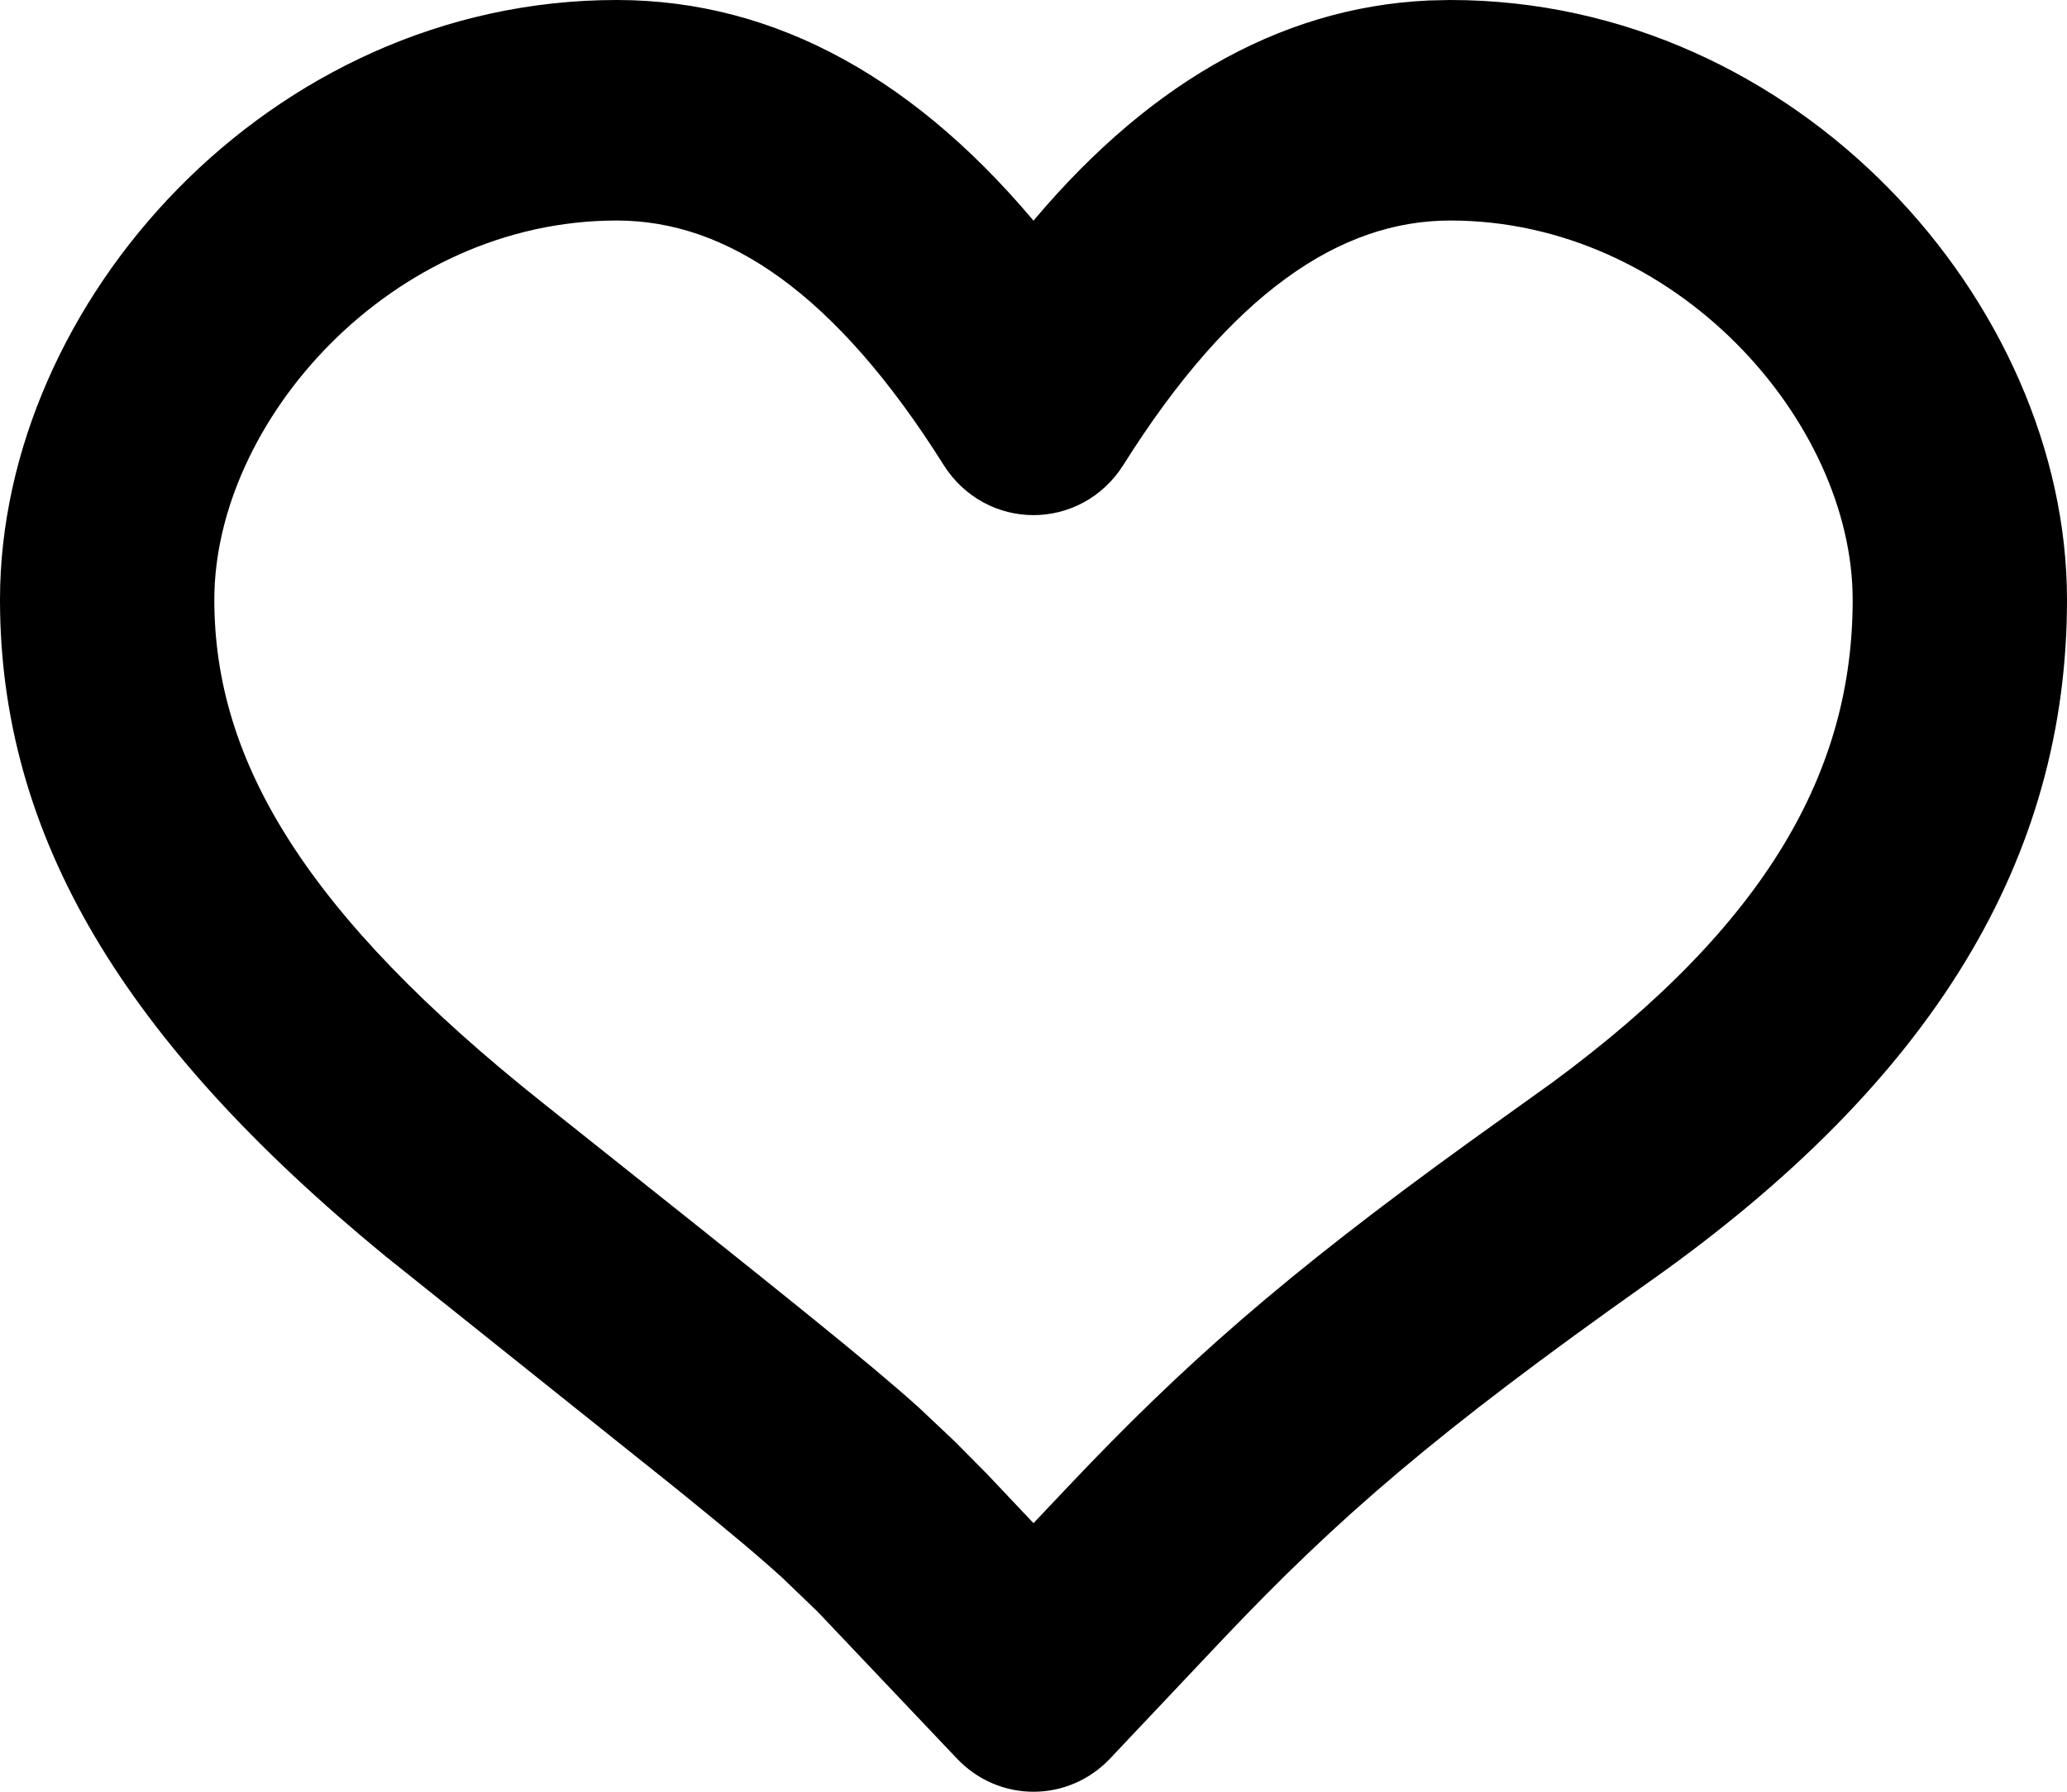
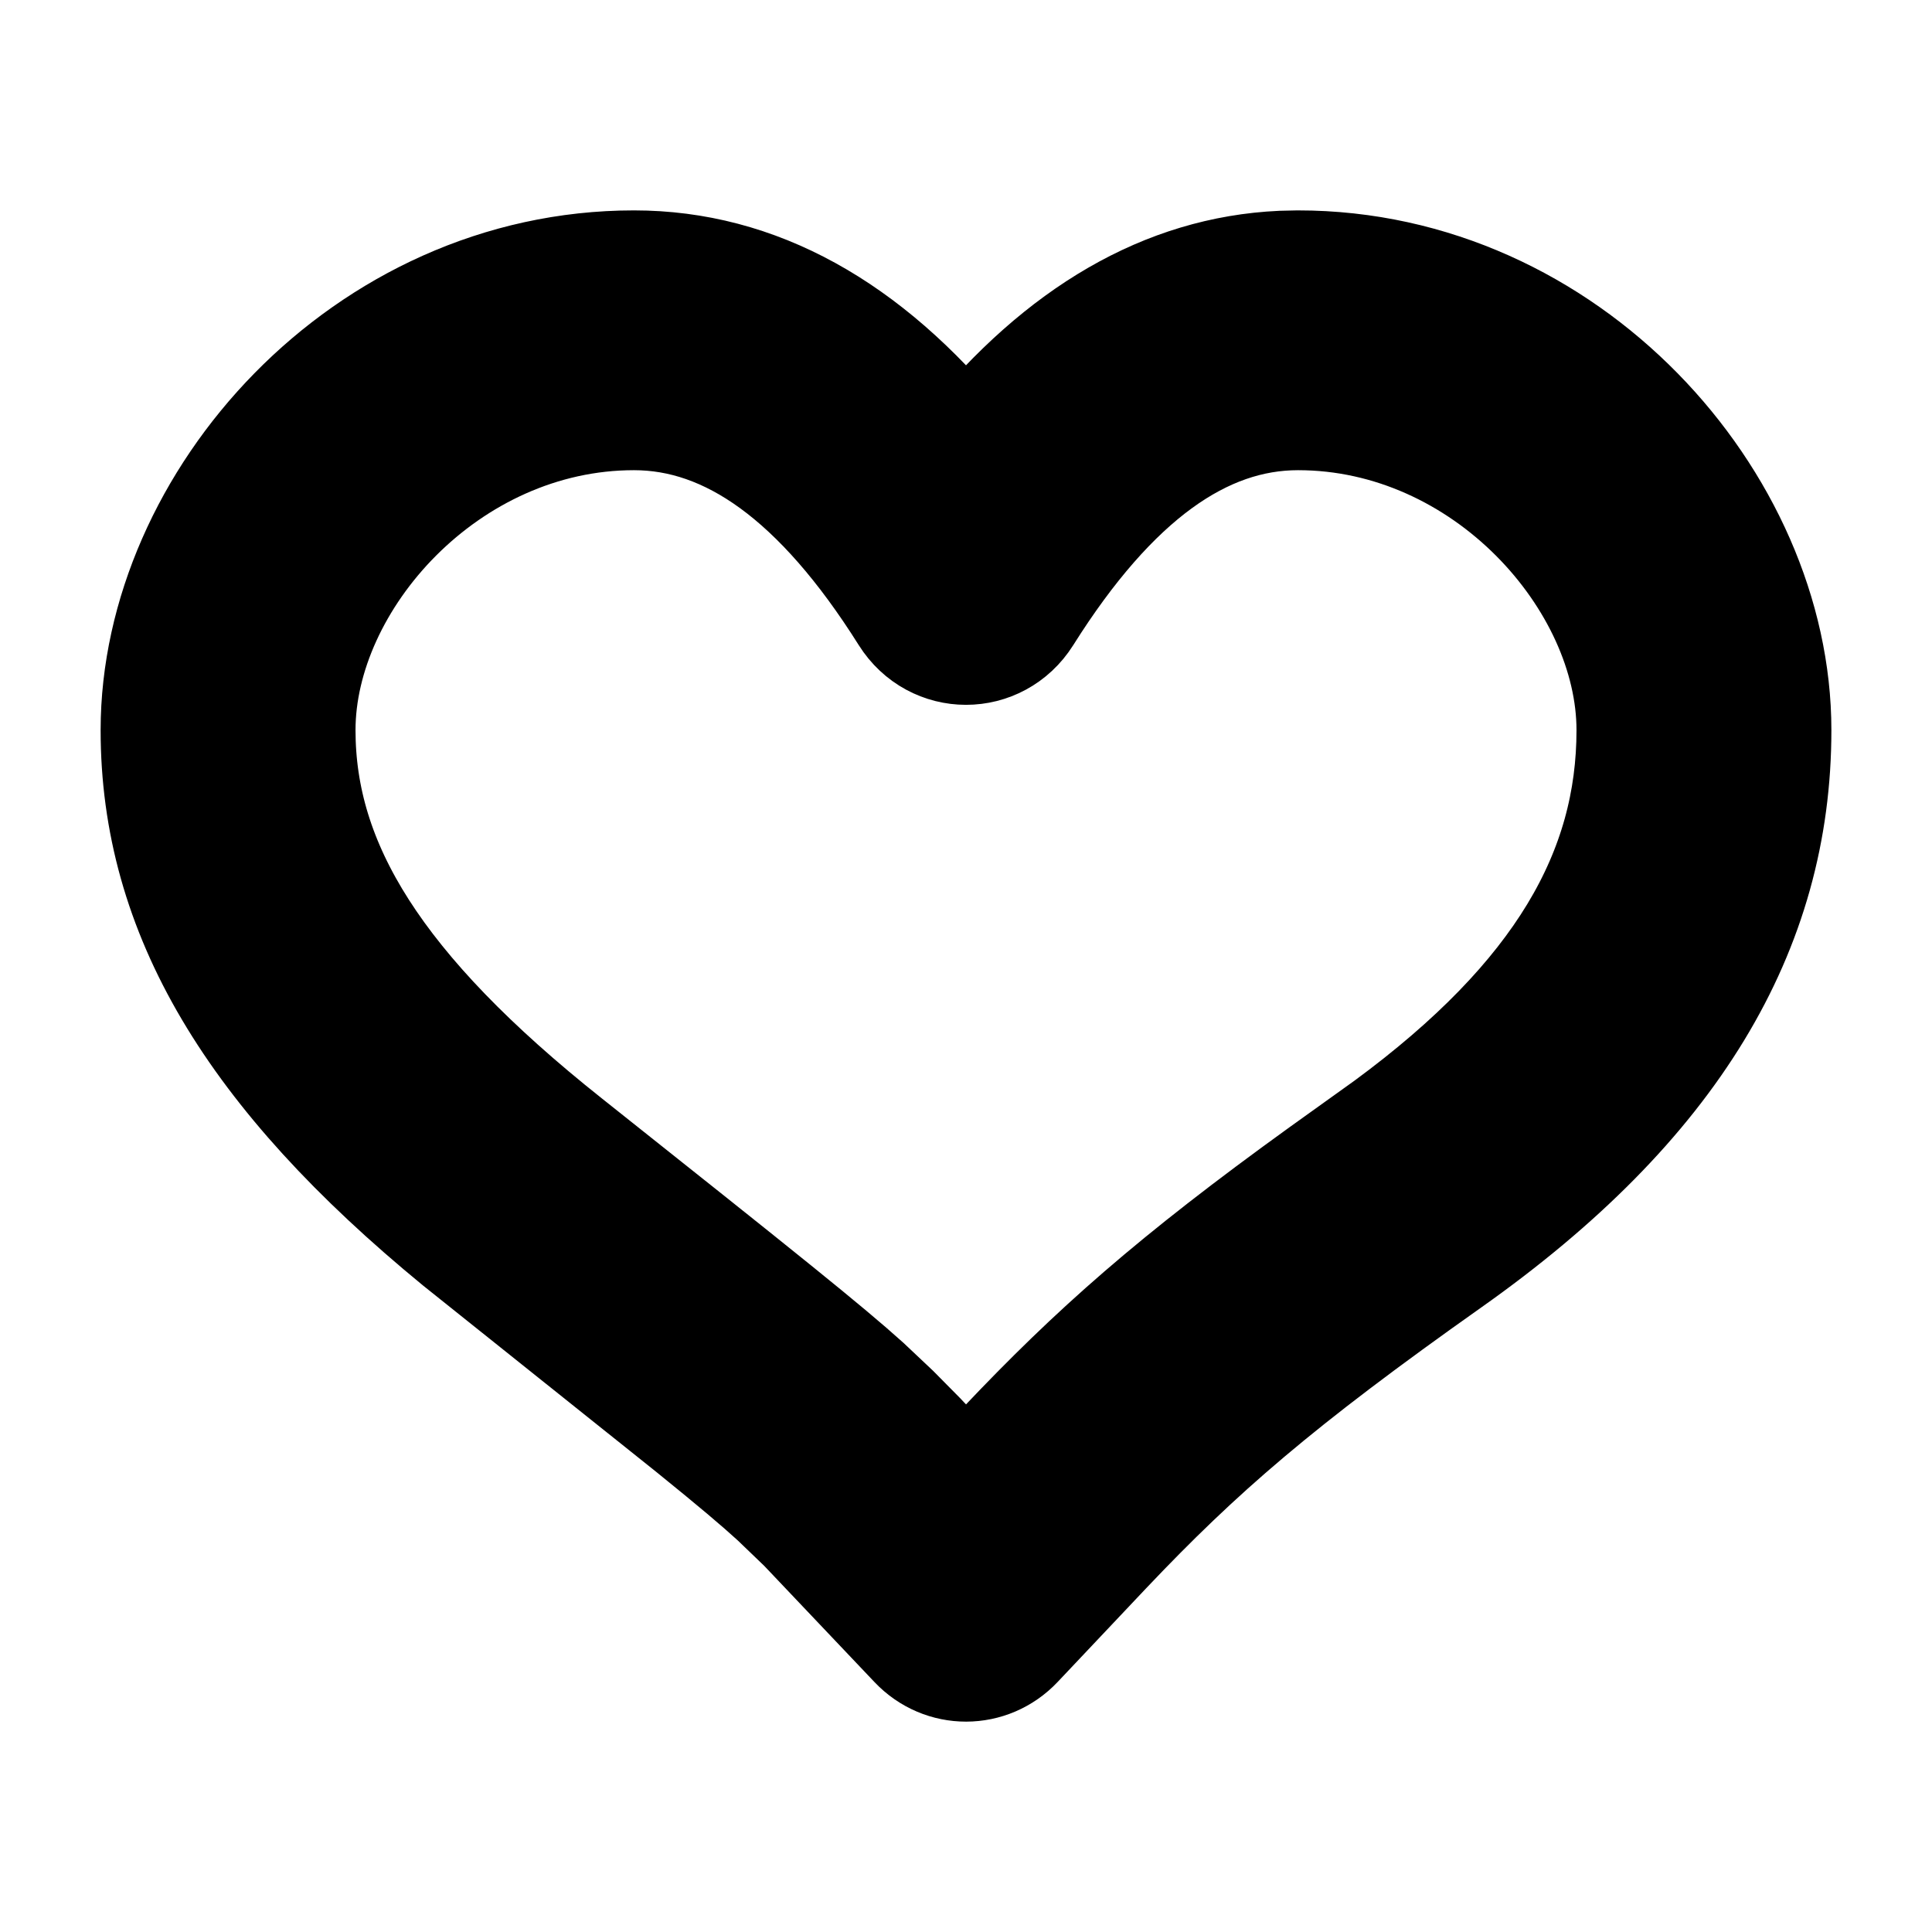
- <svg xmlns="http://www.w3.org/2000/svg" preserveAspectRatio="none" overflow="visible" style="display: block;" width="22.5" height="19.5" viewBox="0 0 22.5 19.5" fill="none">
-   <path id="Vector" d="M15.787 0.25L15.563 0.255C13.998 0.327 12.588 1.155 11.343 2.681L11.25 2.797L11.157 2.681C9.853 1.083 8.368 0.25 6.713 0.25C3.071 0.25 0.25 3.433 0.25 6.527C0.25 8.998 1.537 11.167 4.355 13.479L7.532 16.018C8.135 16.506 8.449 16.772 8.692 16.994L9.079 17.366L10.597 18.966C10.956 19.346 11.547 19.345 11.905 18.964L13.116 17.682C14.392 16.336 15.472 15.398 17.816 13.741C20.863 11.588 22.25 9.232 22.25 6.527C22.25 3.433 19.429 0.25 15.787 0.25ZM15.787 2.15C18.38 2.15 20.417 4.448 20.417 6.527C20.417 8.485 19.431 10.227 17.045 11.983L16.148 12.626C14.125 14.086 13.043 15.046 11.807 16.352L11.25 16.941L10.573 16.225L10.225 15.873L9.836 15.506C9.31 15.032 8.47 14.358 5.758 12.203C3.15 10.13 2.083 8.398 2.083 6.527C2.083 4.448 4.12 2.15 6.713 2.15C8.042 2.15 9.292 3.033 10.482 4.925C10.844 5.5 11.656 5.5 12.018 4.925C13.208 3.033 14.458 2.15 15.787 2.15Z" fill="currentColor" stroke="currentColor" stroke-width="0.5" />
+ <svg xmlns="http://www.w3.org/2000/svg" width="24" height="24" viewBox="0 0 24 24" fill="none" data-normalized="24">
+   <g transform="translate(1.7727 3.1363) scale(0.9091)">
+     <path id="Vector" d="M15.787 0.25L15.563 0.255C13.998 0.327 12.588 1.155 11.343 2.681L11.25 2.797L11.157 2.681C9.853 1.083 8.368 0.25 6.713 0.25C3.071 0.25 0.25 3.433 0.25 6.527C0.25 8.998 1.537 11.167 4.355 13.479L7.532 16.018C8.135 16.506 8.449 16.772 8.692 16.994L9.079 17.366L10.597 18.966C10.956 19.346 11.547 19.345 11.905 18.964L13.116 17.682C14.392 16.336 15.472 15.398 17.816 13.741C20.863 11.588 22.25 9.232 22.25 6.527C22.25 3.433 19.429 0.25 15.787 0.25ZM15.787 2.15C18.38 2.15 20.417 4.448 20.417 6.527C20.417 8.485 19.431 10.227 17.045 11.983L16.148 12.626C14.125 14.086 13.043 15.046 11.807 16.352L11.25 16.941L10.573 16.225L10.225 15.873L9.836 15.506C9.31 15.032 8.47 14.358 5.758 12.203C3.15 10.13 2.083 8.398 2.083 6.527C2.083 4.448 4.12 2.15 6.713 2.15C8.042 2.15 9.292 3.033 10.482 4.925C10.844 5.5 11.656 5.5 12.018 4.925C13.208 3.033 14.458 2.15 15.787 2.15Z" fill="currentColor" stroke="currentColor" stroke-width="1.65" />
+   </g>
</svg>
